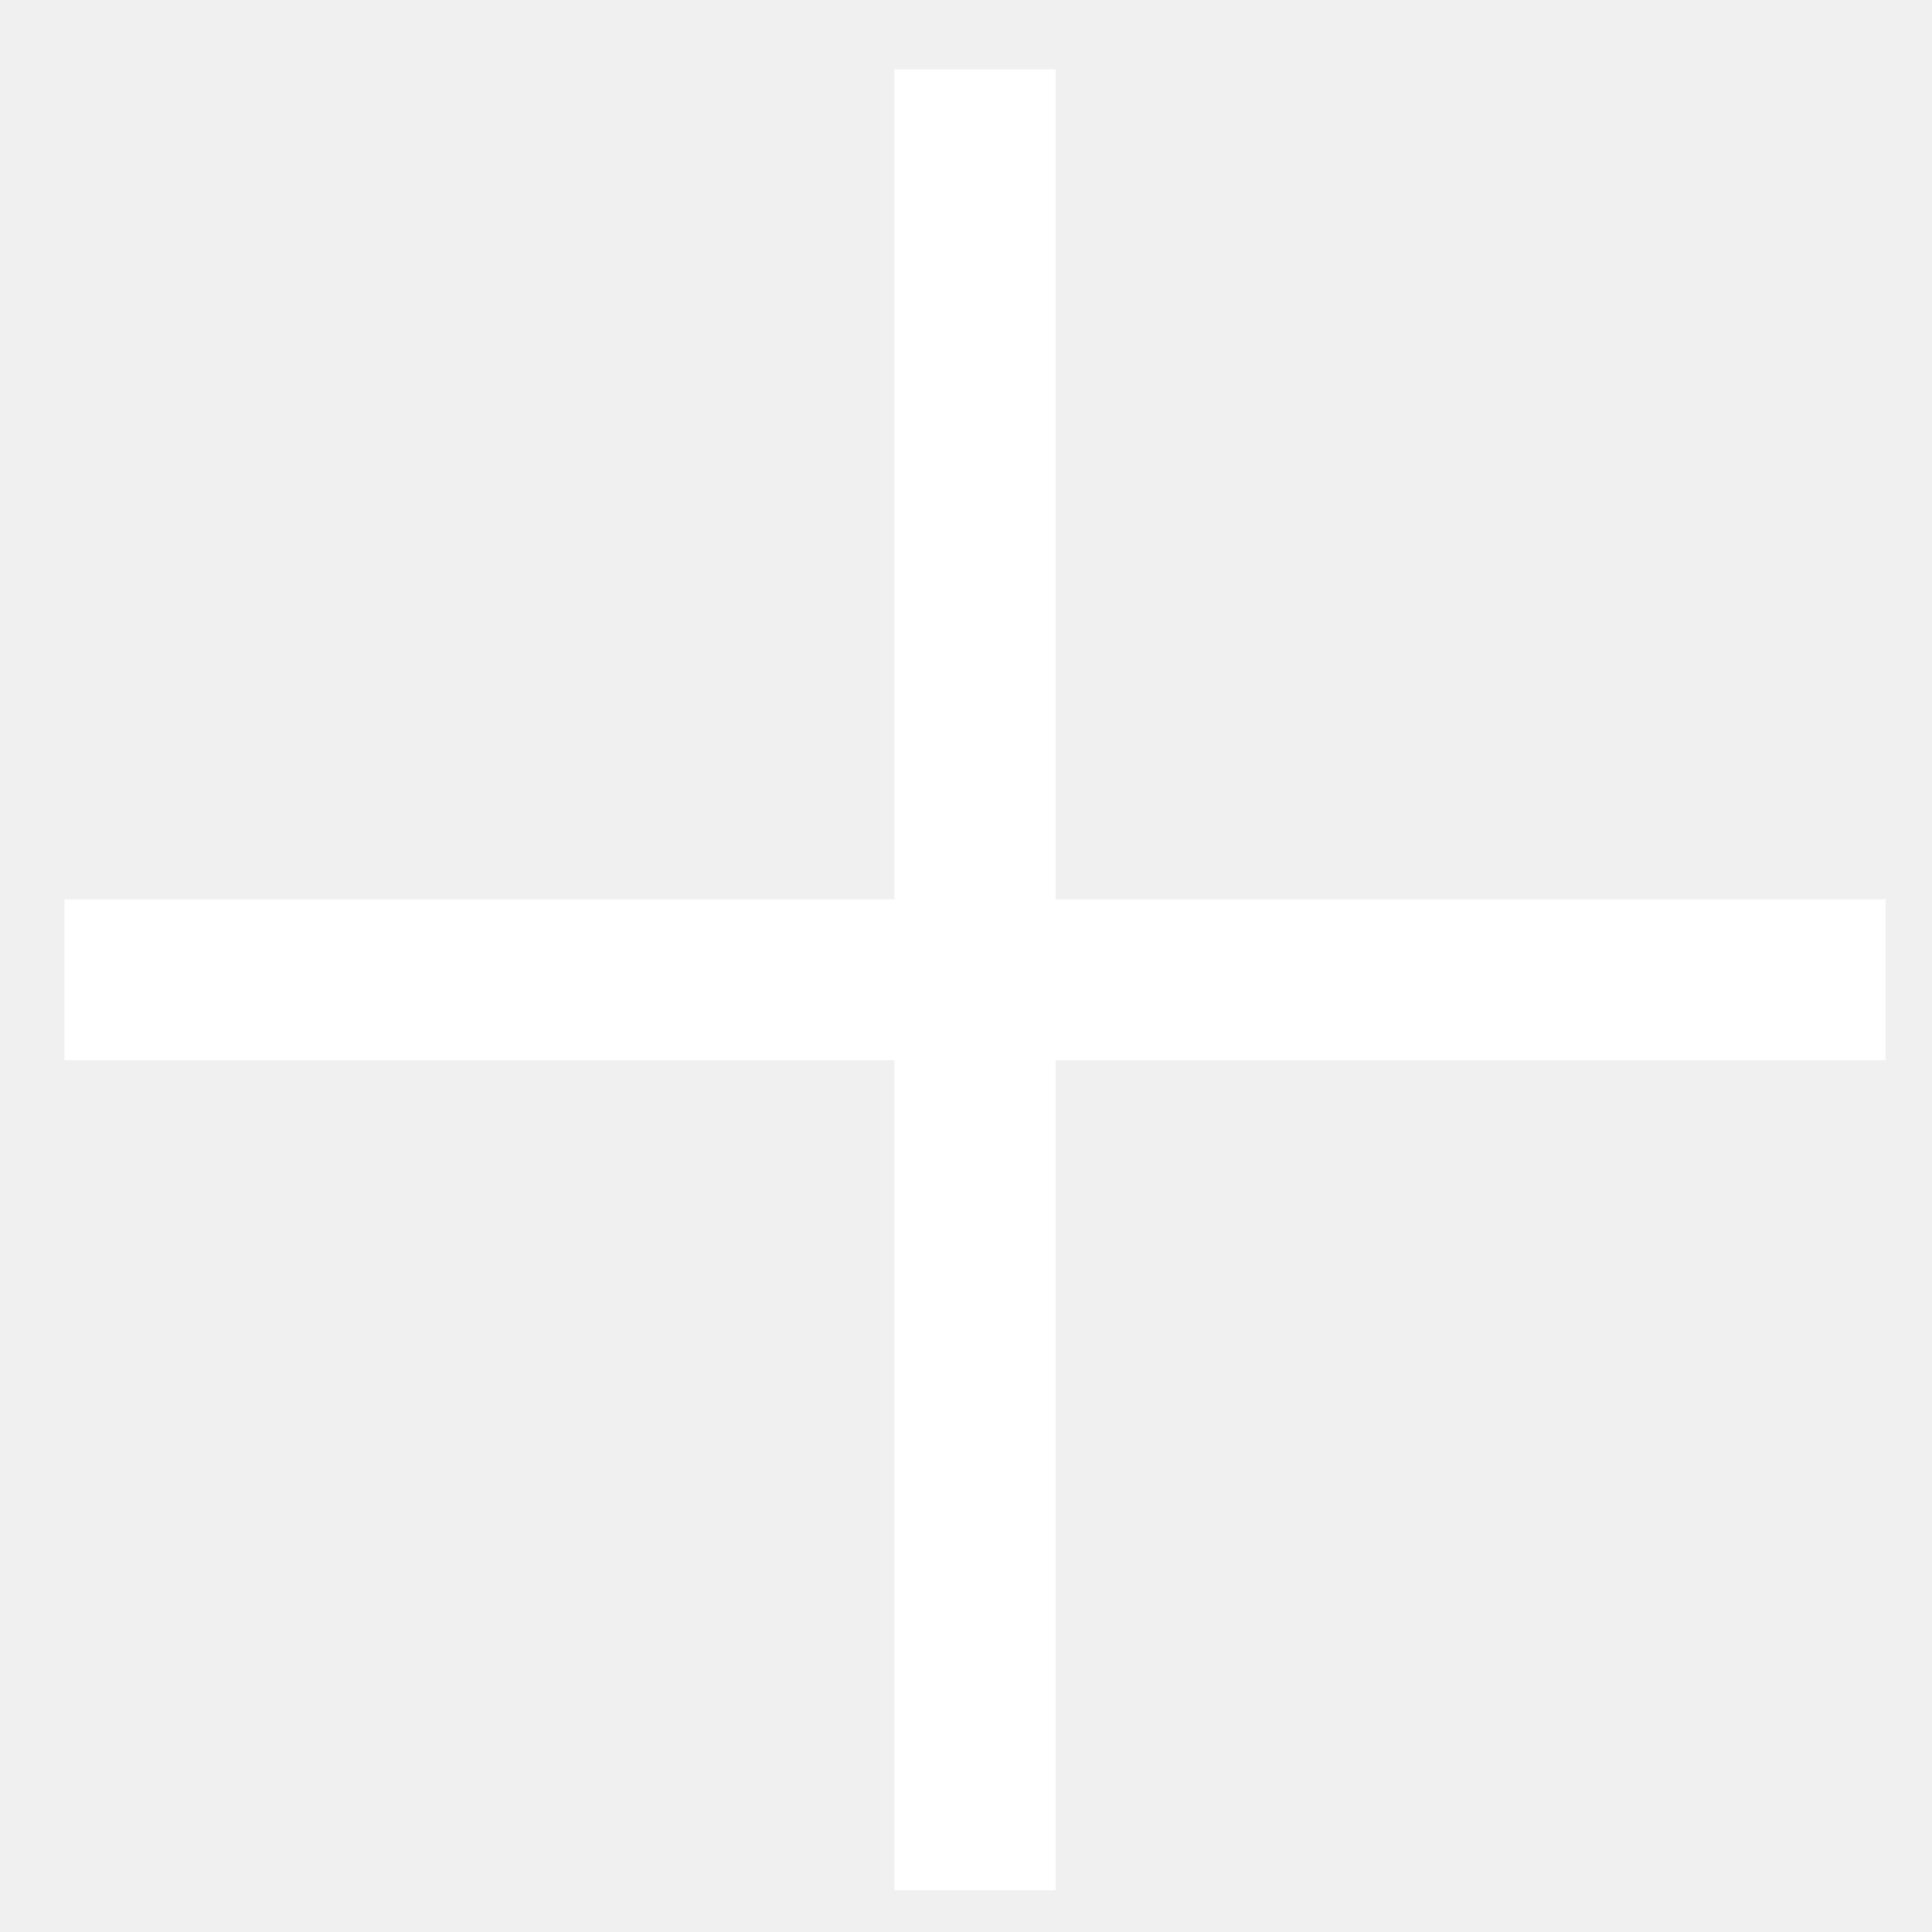
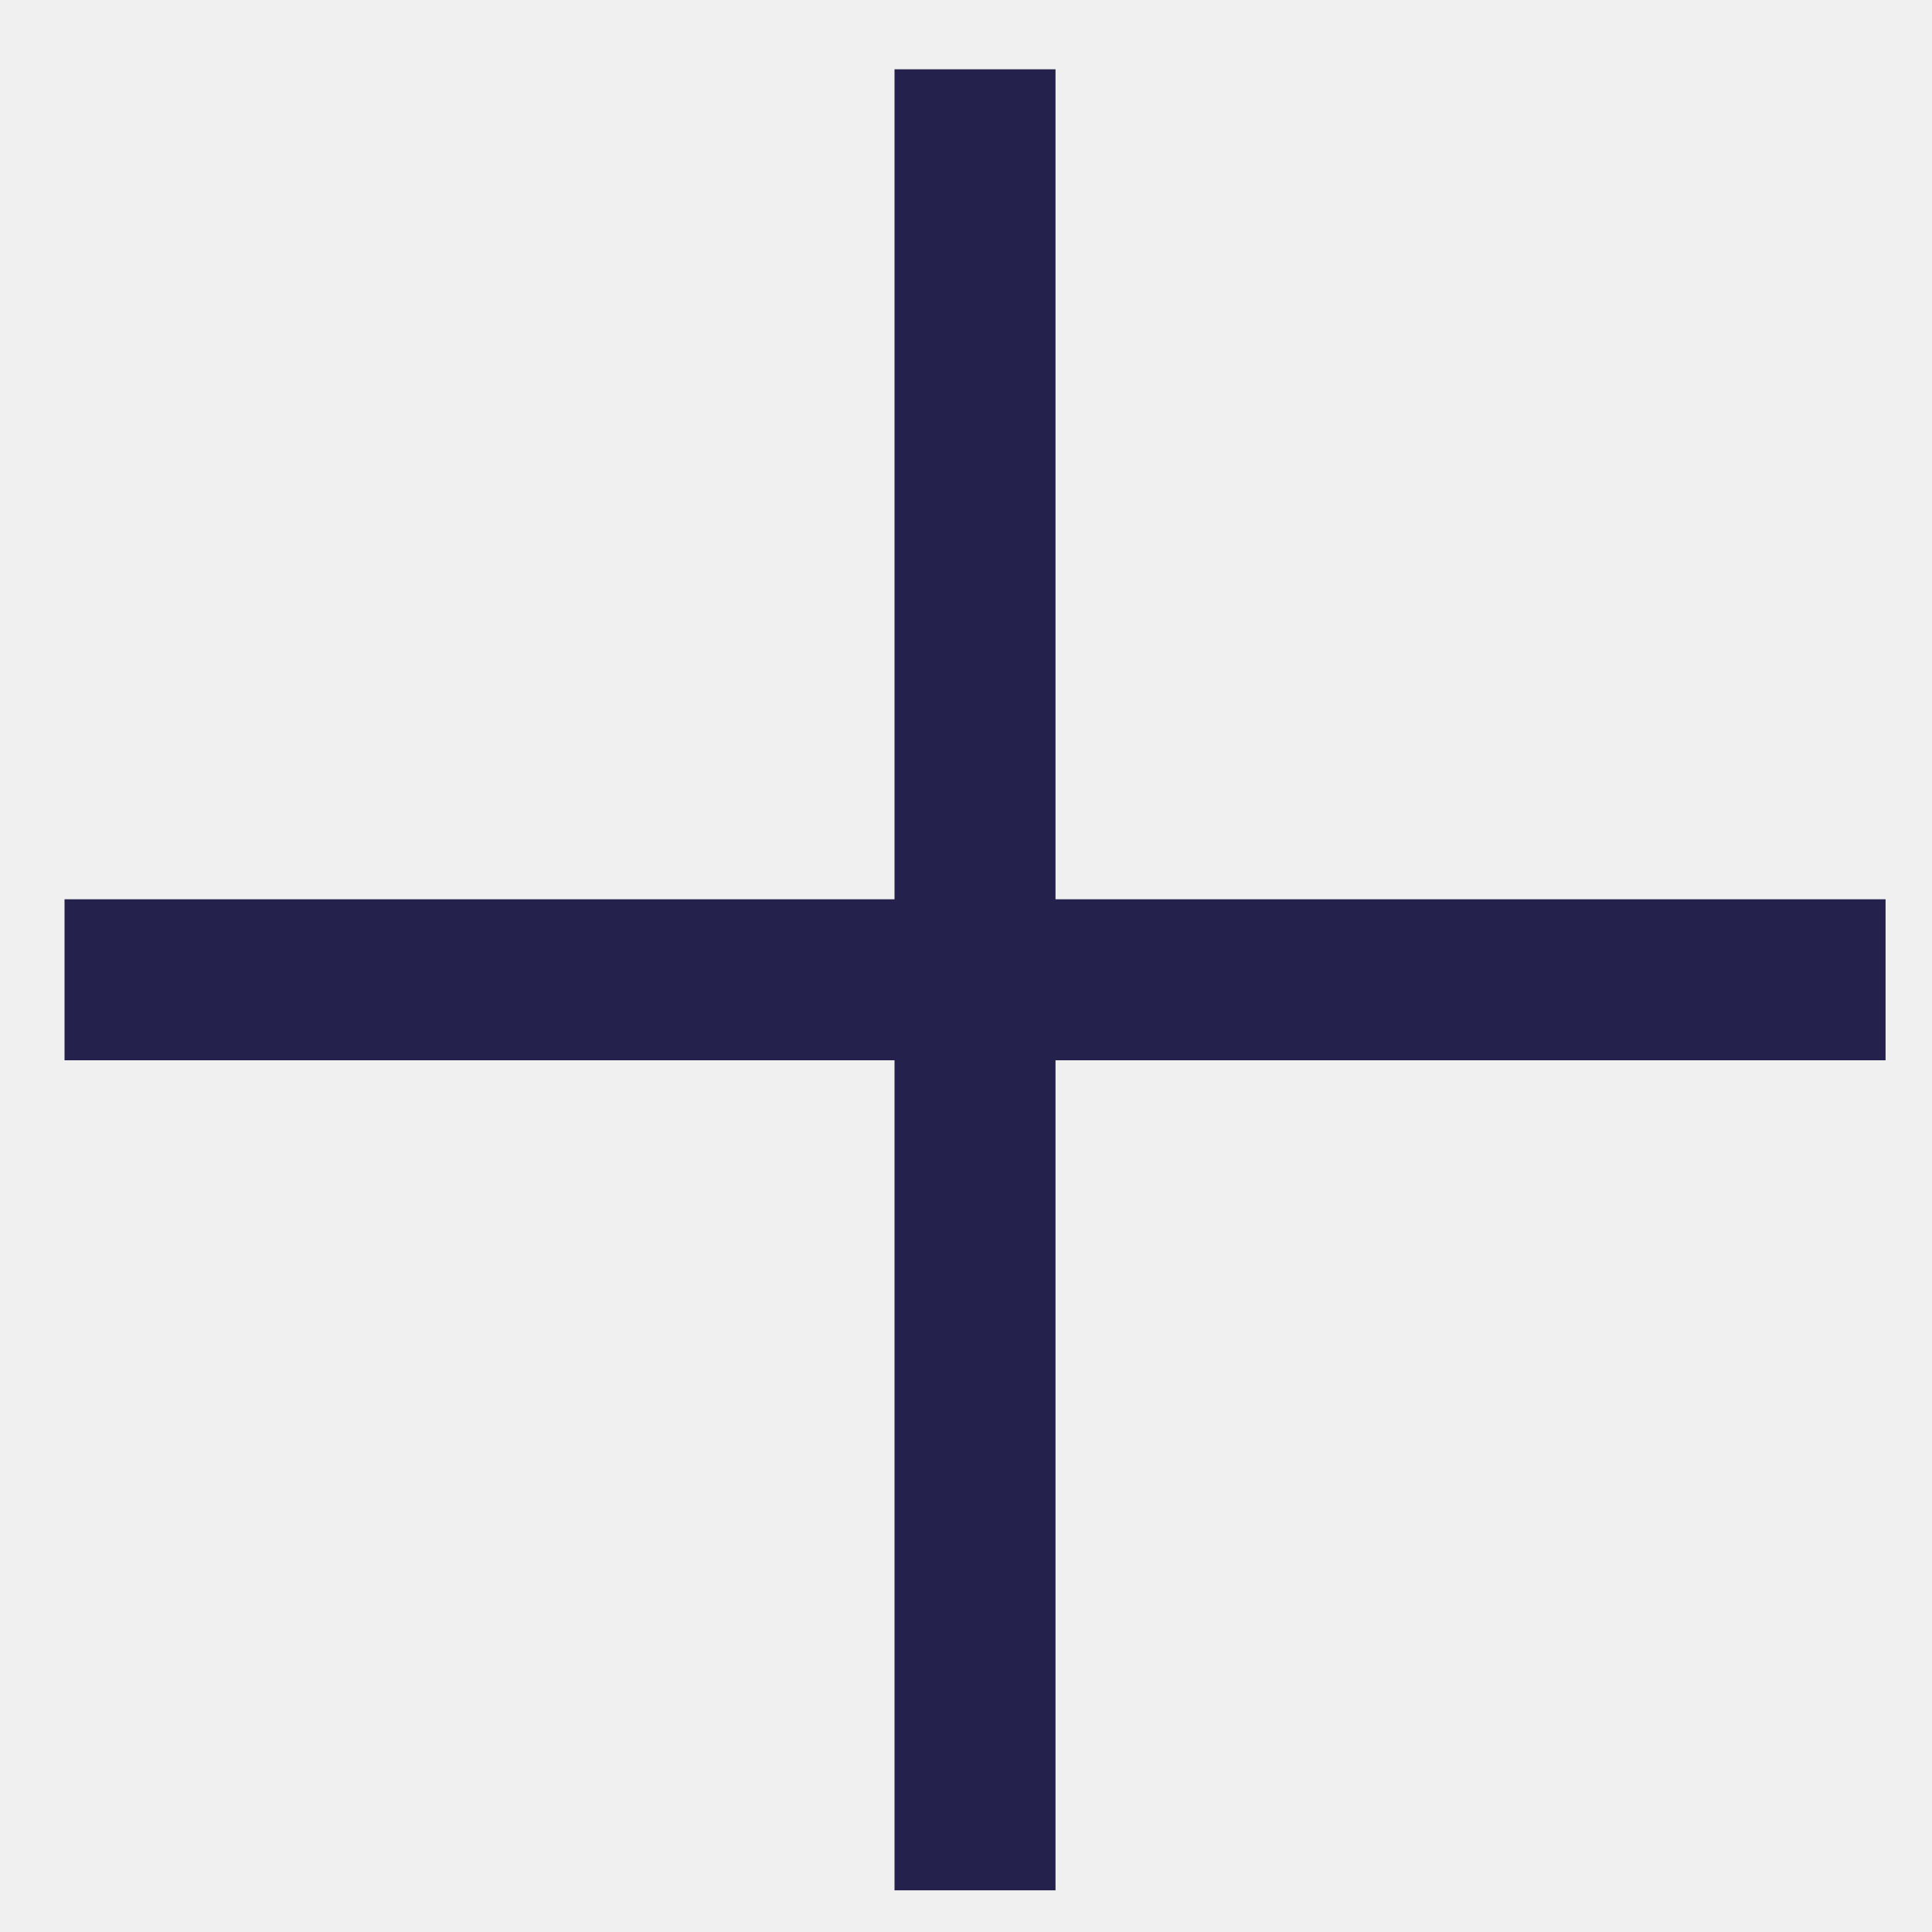
<svg xmlns="http://www.w3.org/2000/svg" viewBox="0 0 30 30">
-   <line x1="15.14" y1="2.326" x2="15.14" y2="28.103" style="fill:none;stroke:#fff;stroke-linecap:square;stroke-linejoin:round;stroke-width:2.5px" />
-   <line x1="28.029" y1="15.214" x2="2.252" y2="15.214" style="fill:none;stroke:#fff;stroke-linecap:square;stroke-linejoin:round;stroke-width:2.5px" />
+   <line x1="15.14" y1="2.326" x2="15.14" y2="28.103" style="fill:none;stroke:#24224c;stroke-linecap:square;stroke-linejoin:round;stroke-width:2.5px" />
+   <line x1="28.029" y1="15.214" x2="2.252" y2="15.214" style="fill:none;stroke:#24224c;stroke-linecap:square;stroke-linejoin:round;stroke-width:2.5px" />
</svg>
